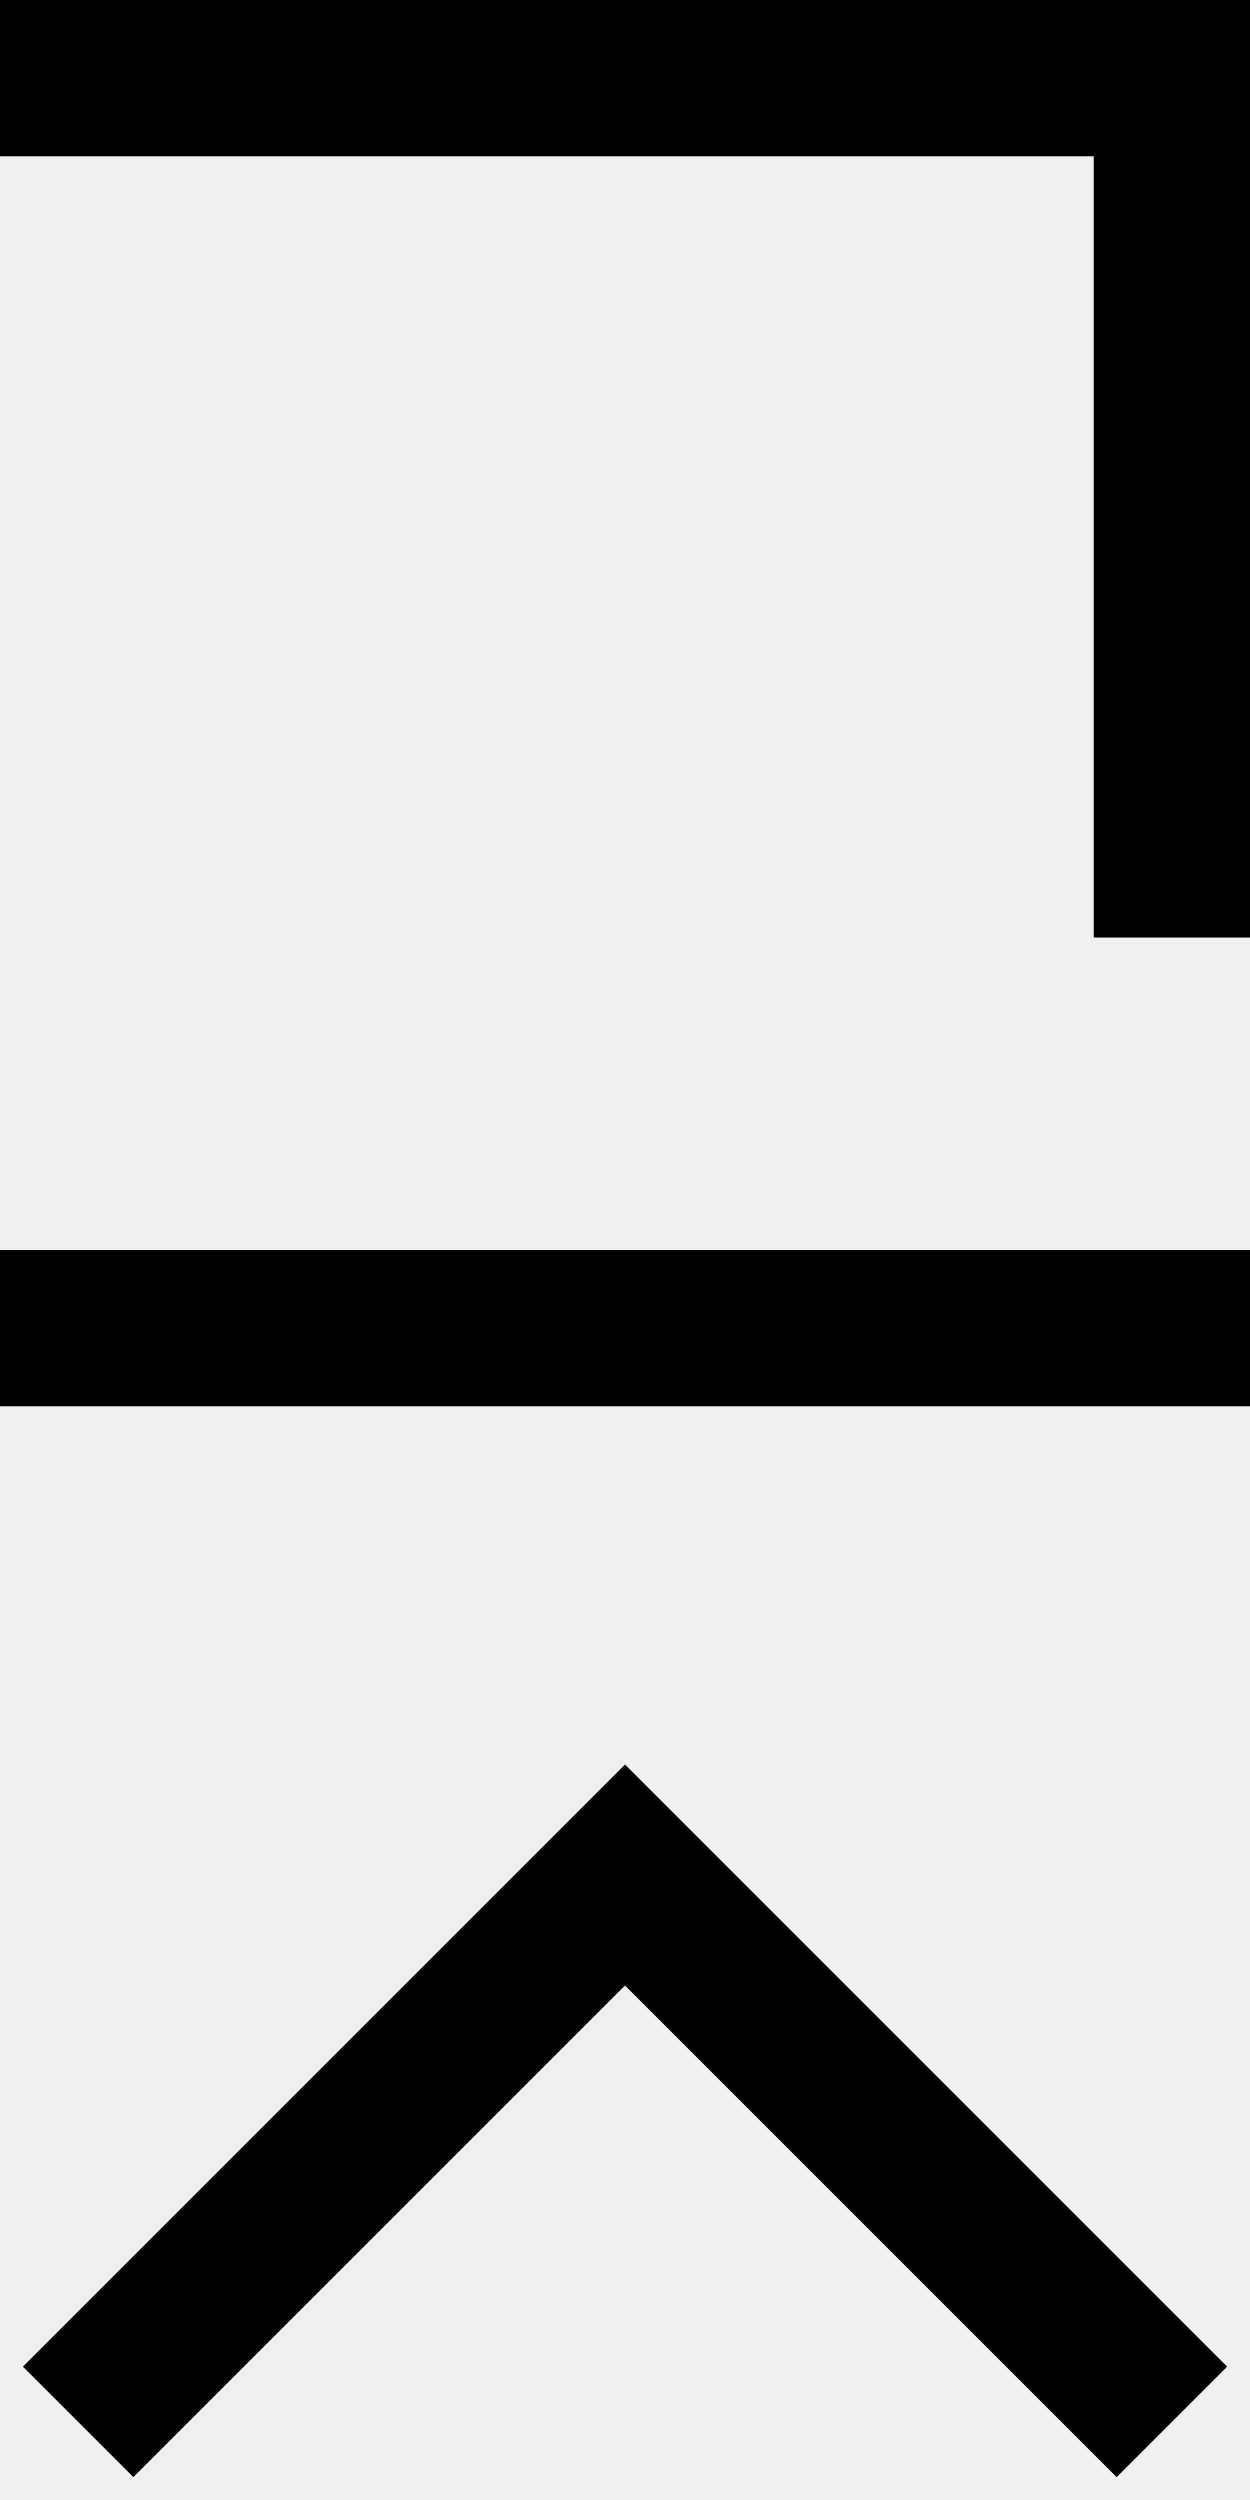
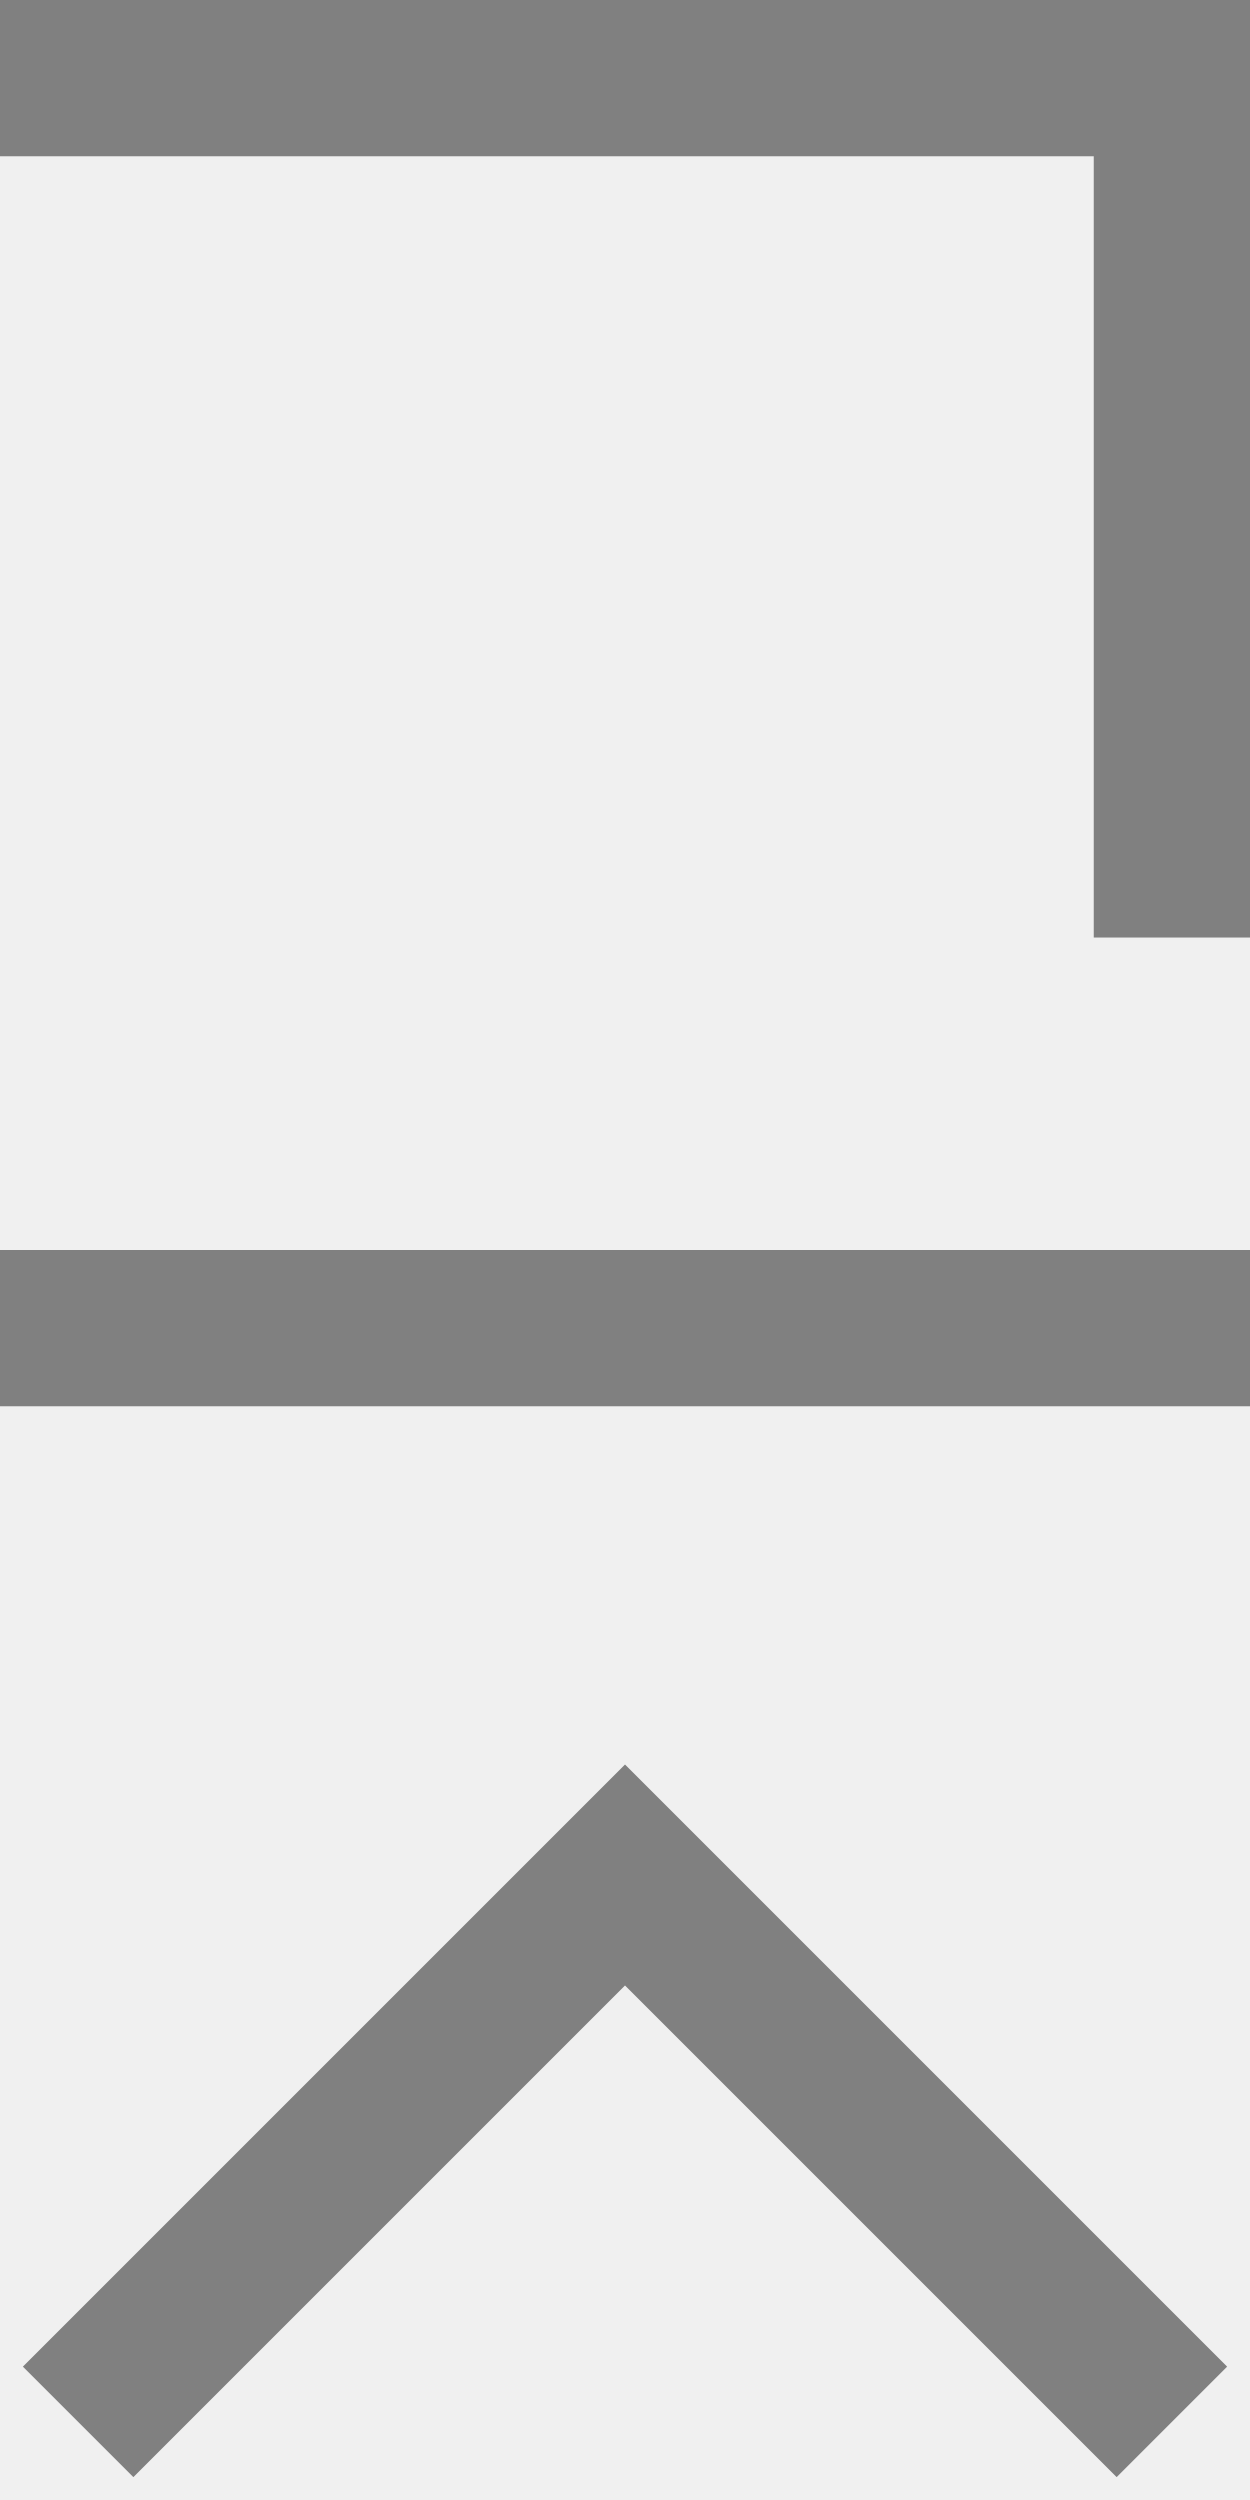
<svg xmlns="http://www.w3.org/2000/svg" width="16" height="32" viewBox="0 0 16 32" fill="none">
  <g clip-path="url(#clip0_1202_28)">
-     <path d="M15 12L15 1L1.90735e-06 1M16 17L2.16164e-06 17M1 31L8 24L15 31" stroke="black" stroke-width="2" />
+     <path d="M15 12L15 1L1.90735e-06 1M16 17L2.16164e-06 17M1 31L8 24L15 31" stroke="gray" stroke-width="2" />
  </g>
  <defs>
    <clipPath id="clip0_1202_28">
      <rect width="16" height="32" fill="white" />
    </clipPath>
  </defs>
</svg>
